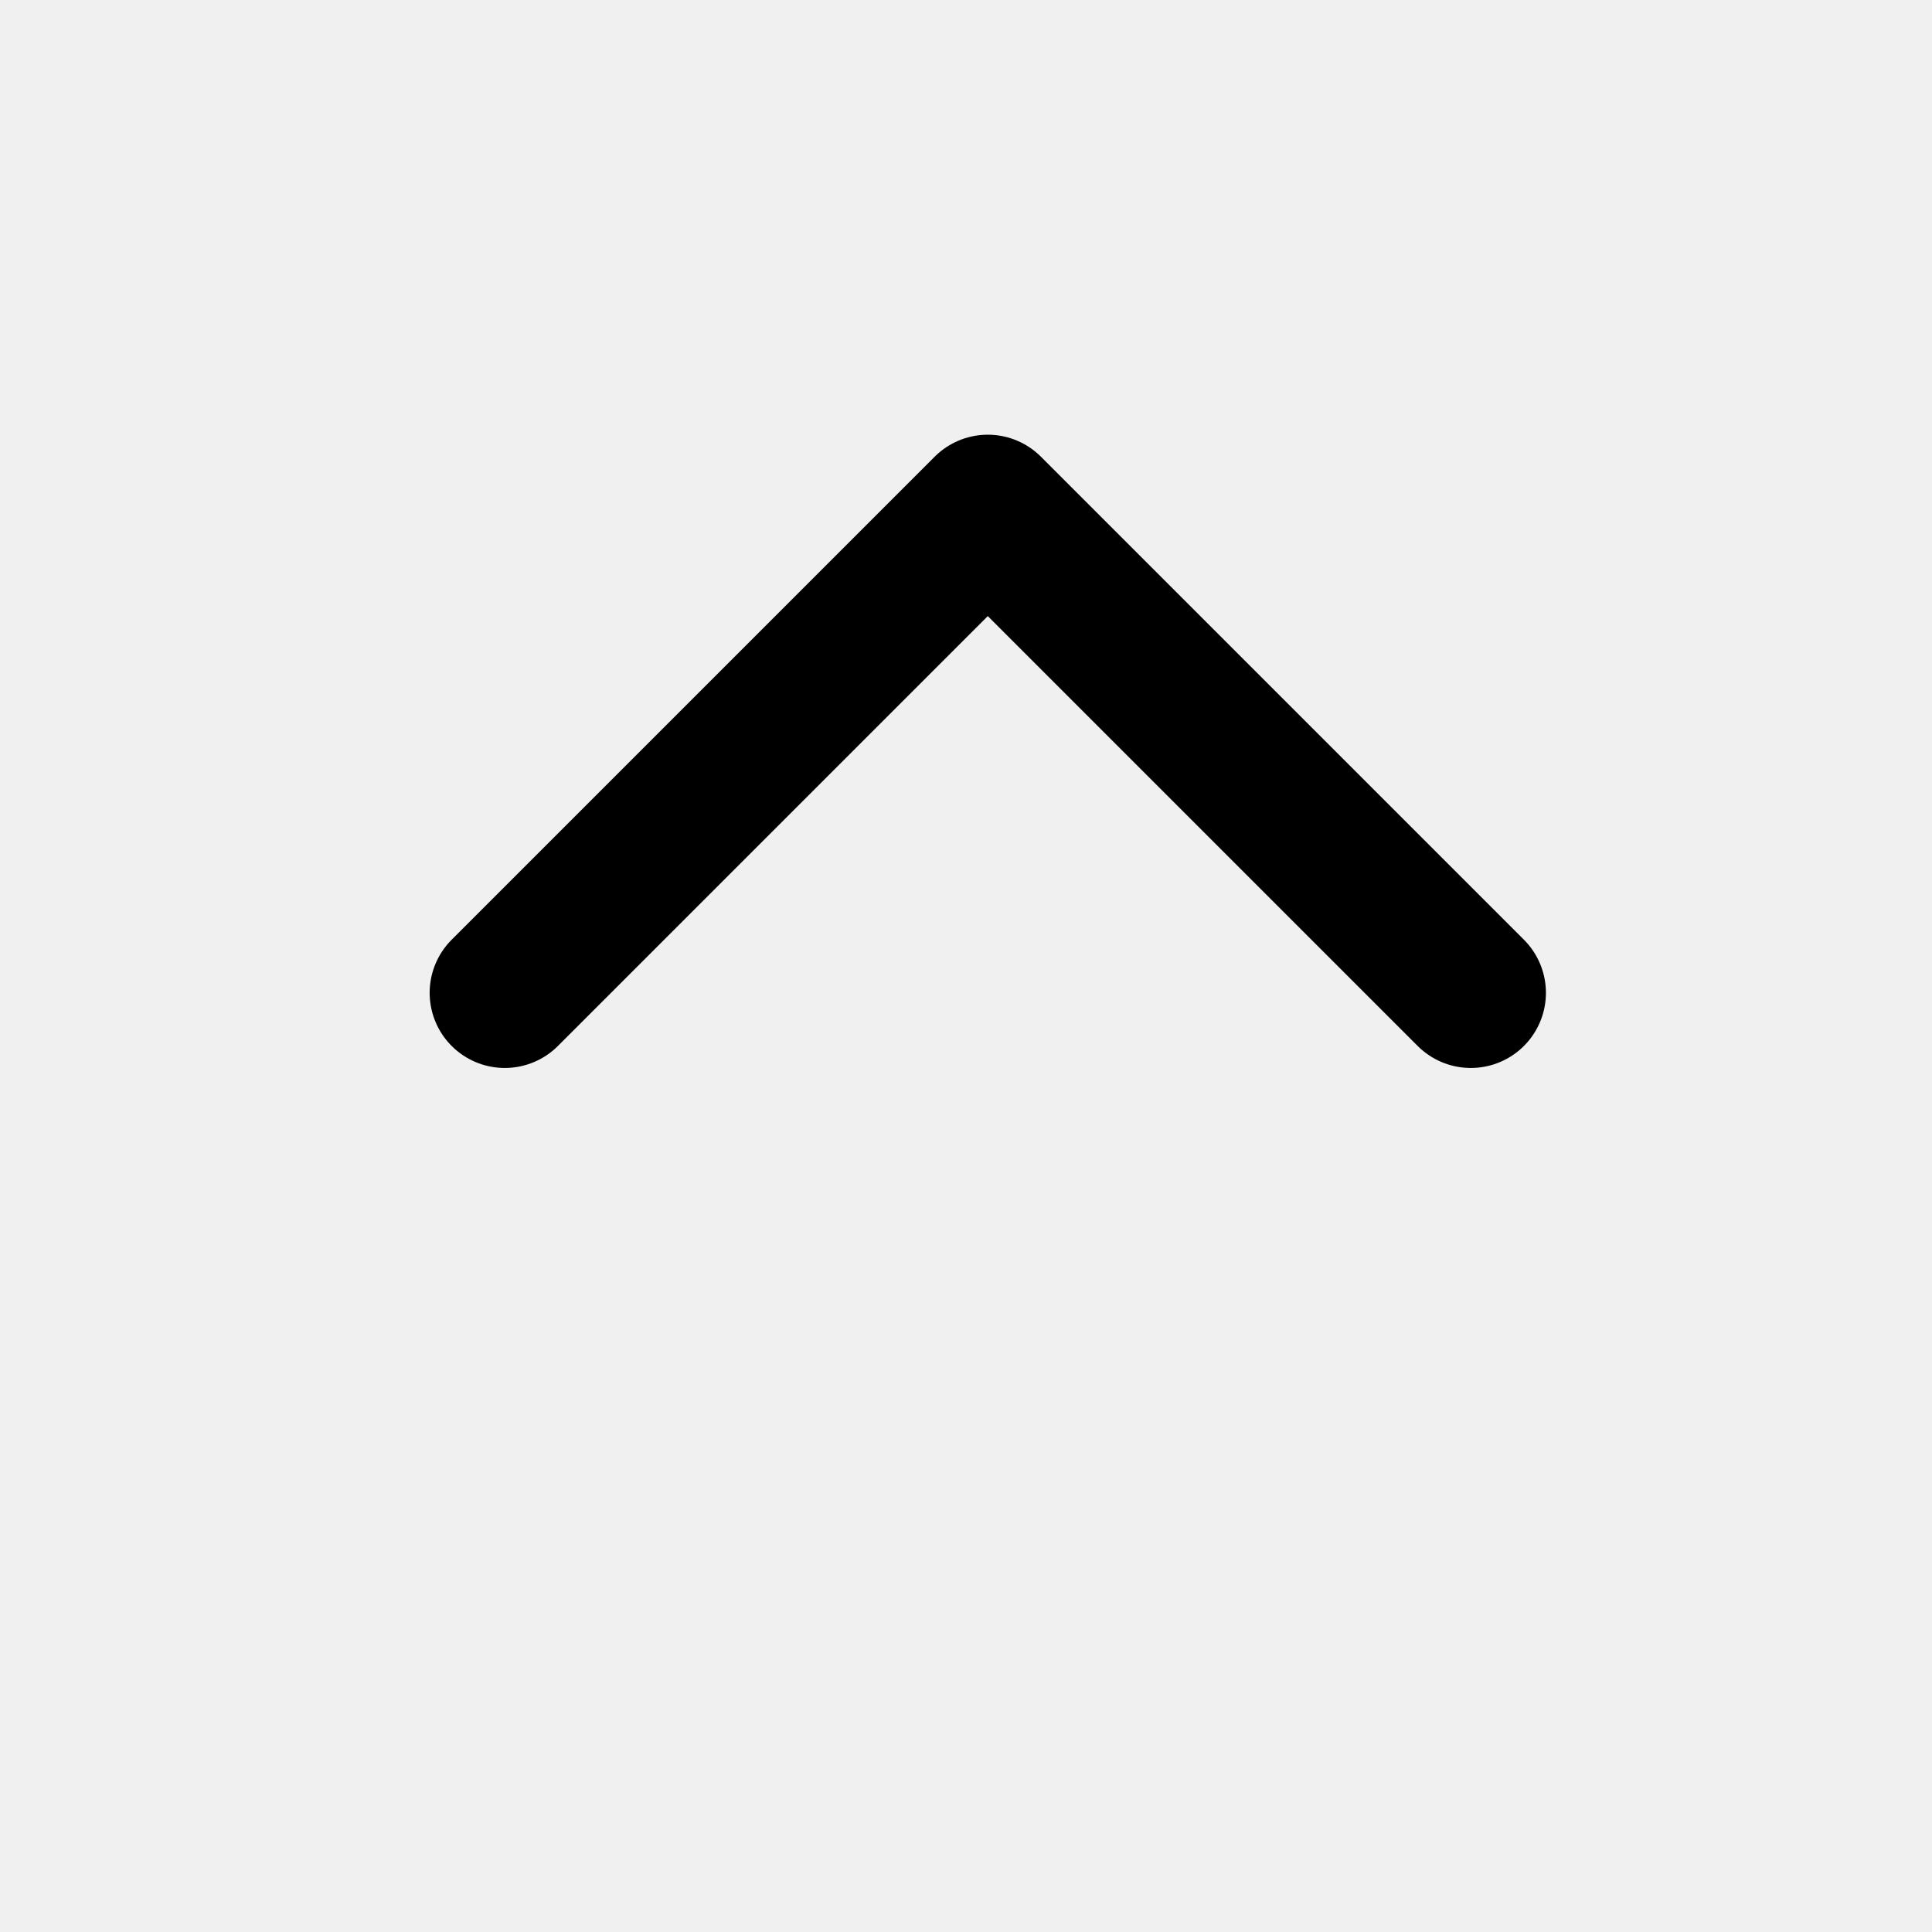
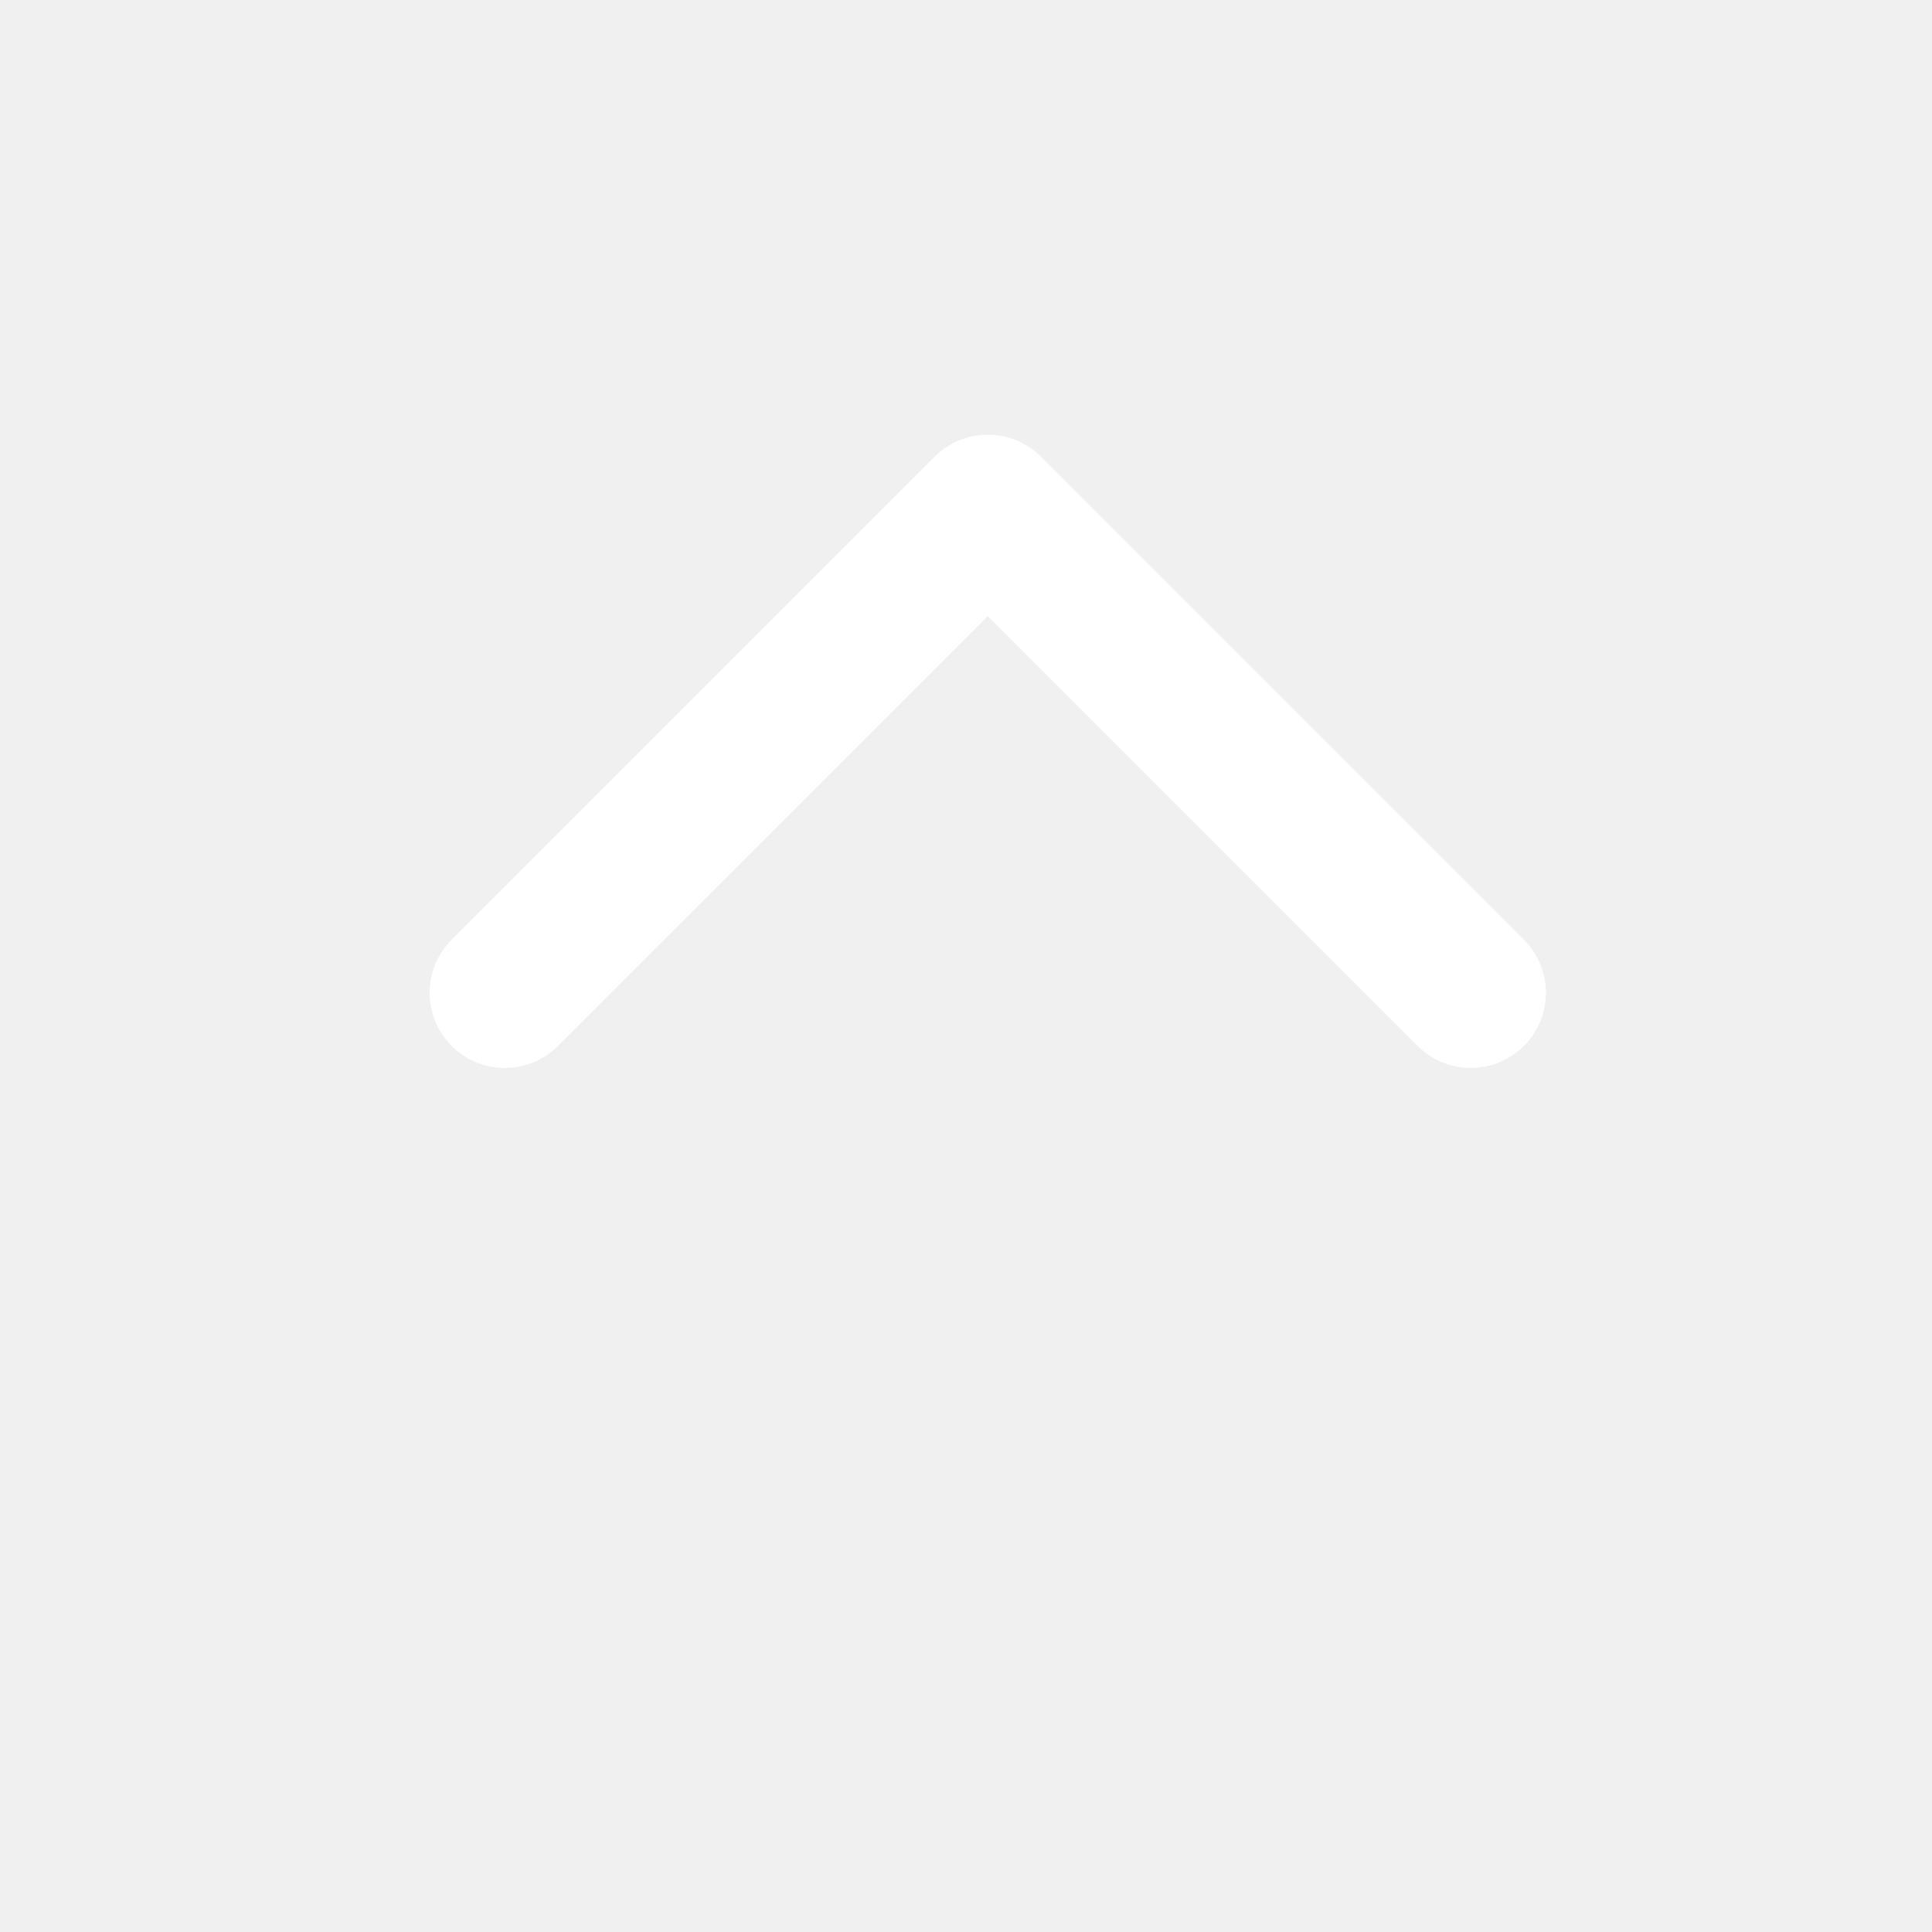
<svg xmlns="http://www.w3.org/2000/svg" width="18" height="18" viewBox="0 0 18 18" fill="none">
-   <path d="M4.703 9.25L9.203 4.75L13.703 9.25" stroke="black" stroke-width="1.4" stroke-linecap="round" stroke-linejoin="round" />
+   <path d="M4.703 9.25L9.203 4.75L13.703 9.25" stroke="white" stroke-width="1.4" stroke-linecap="round" stroke-linejoin="round" />
</svg>
